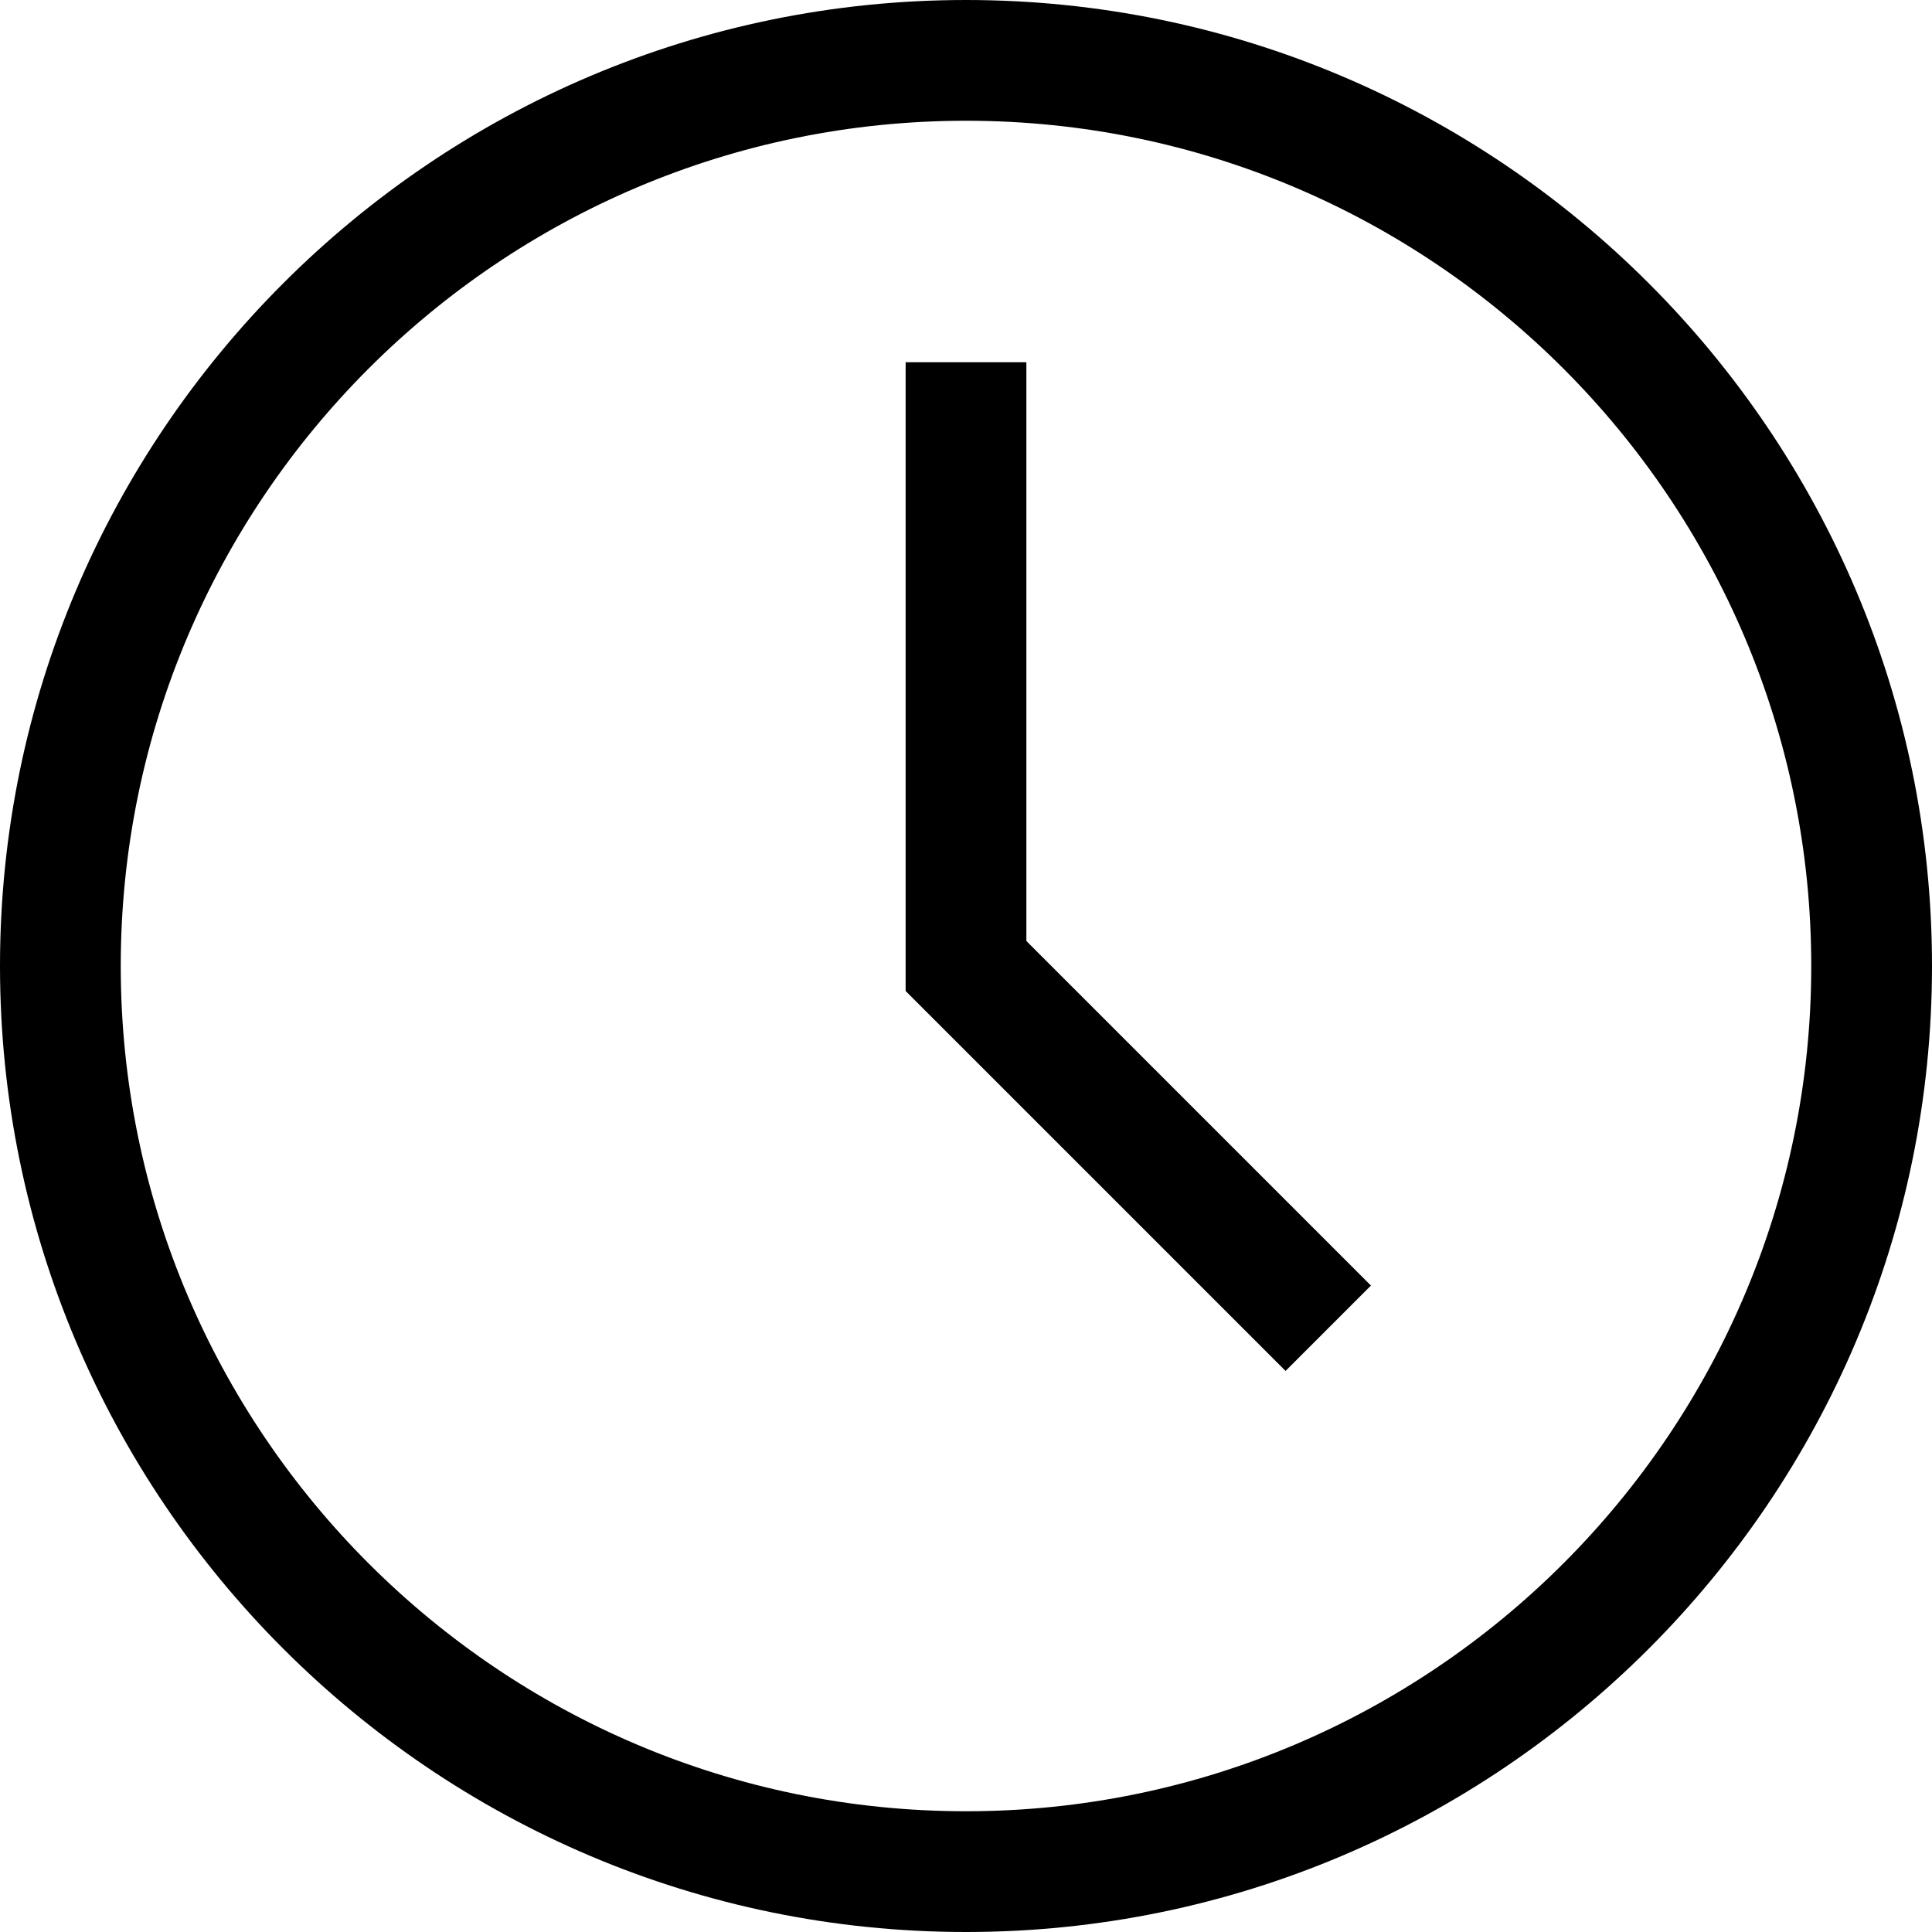
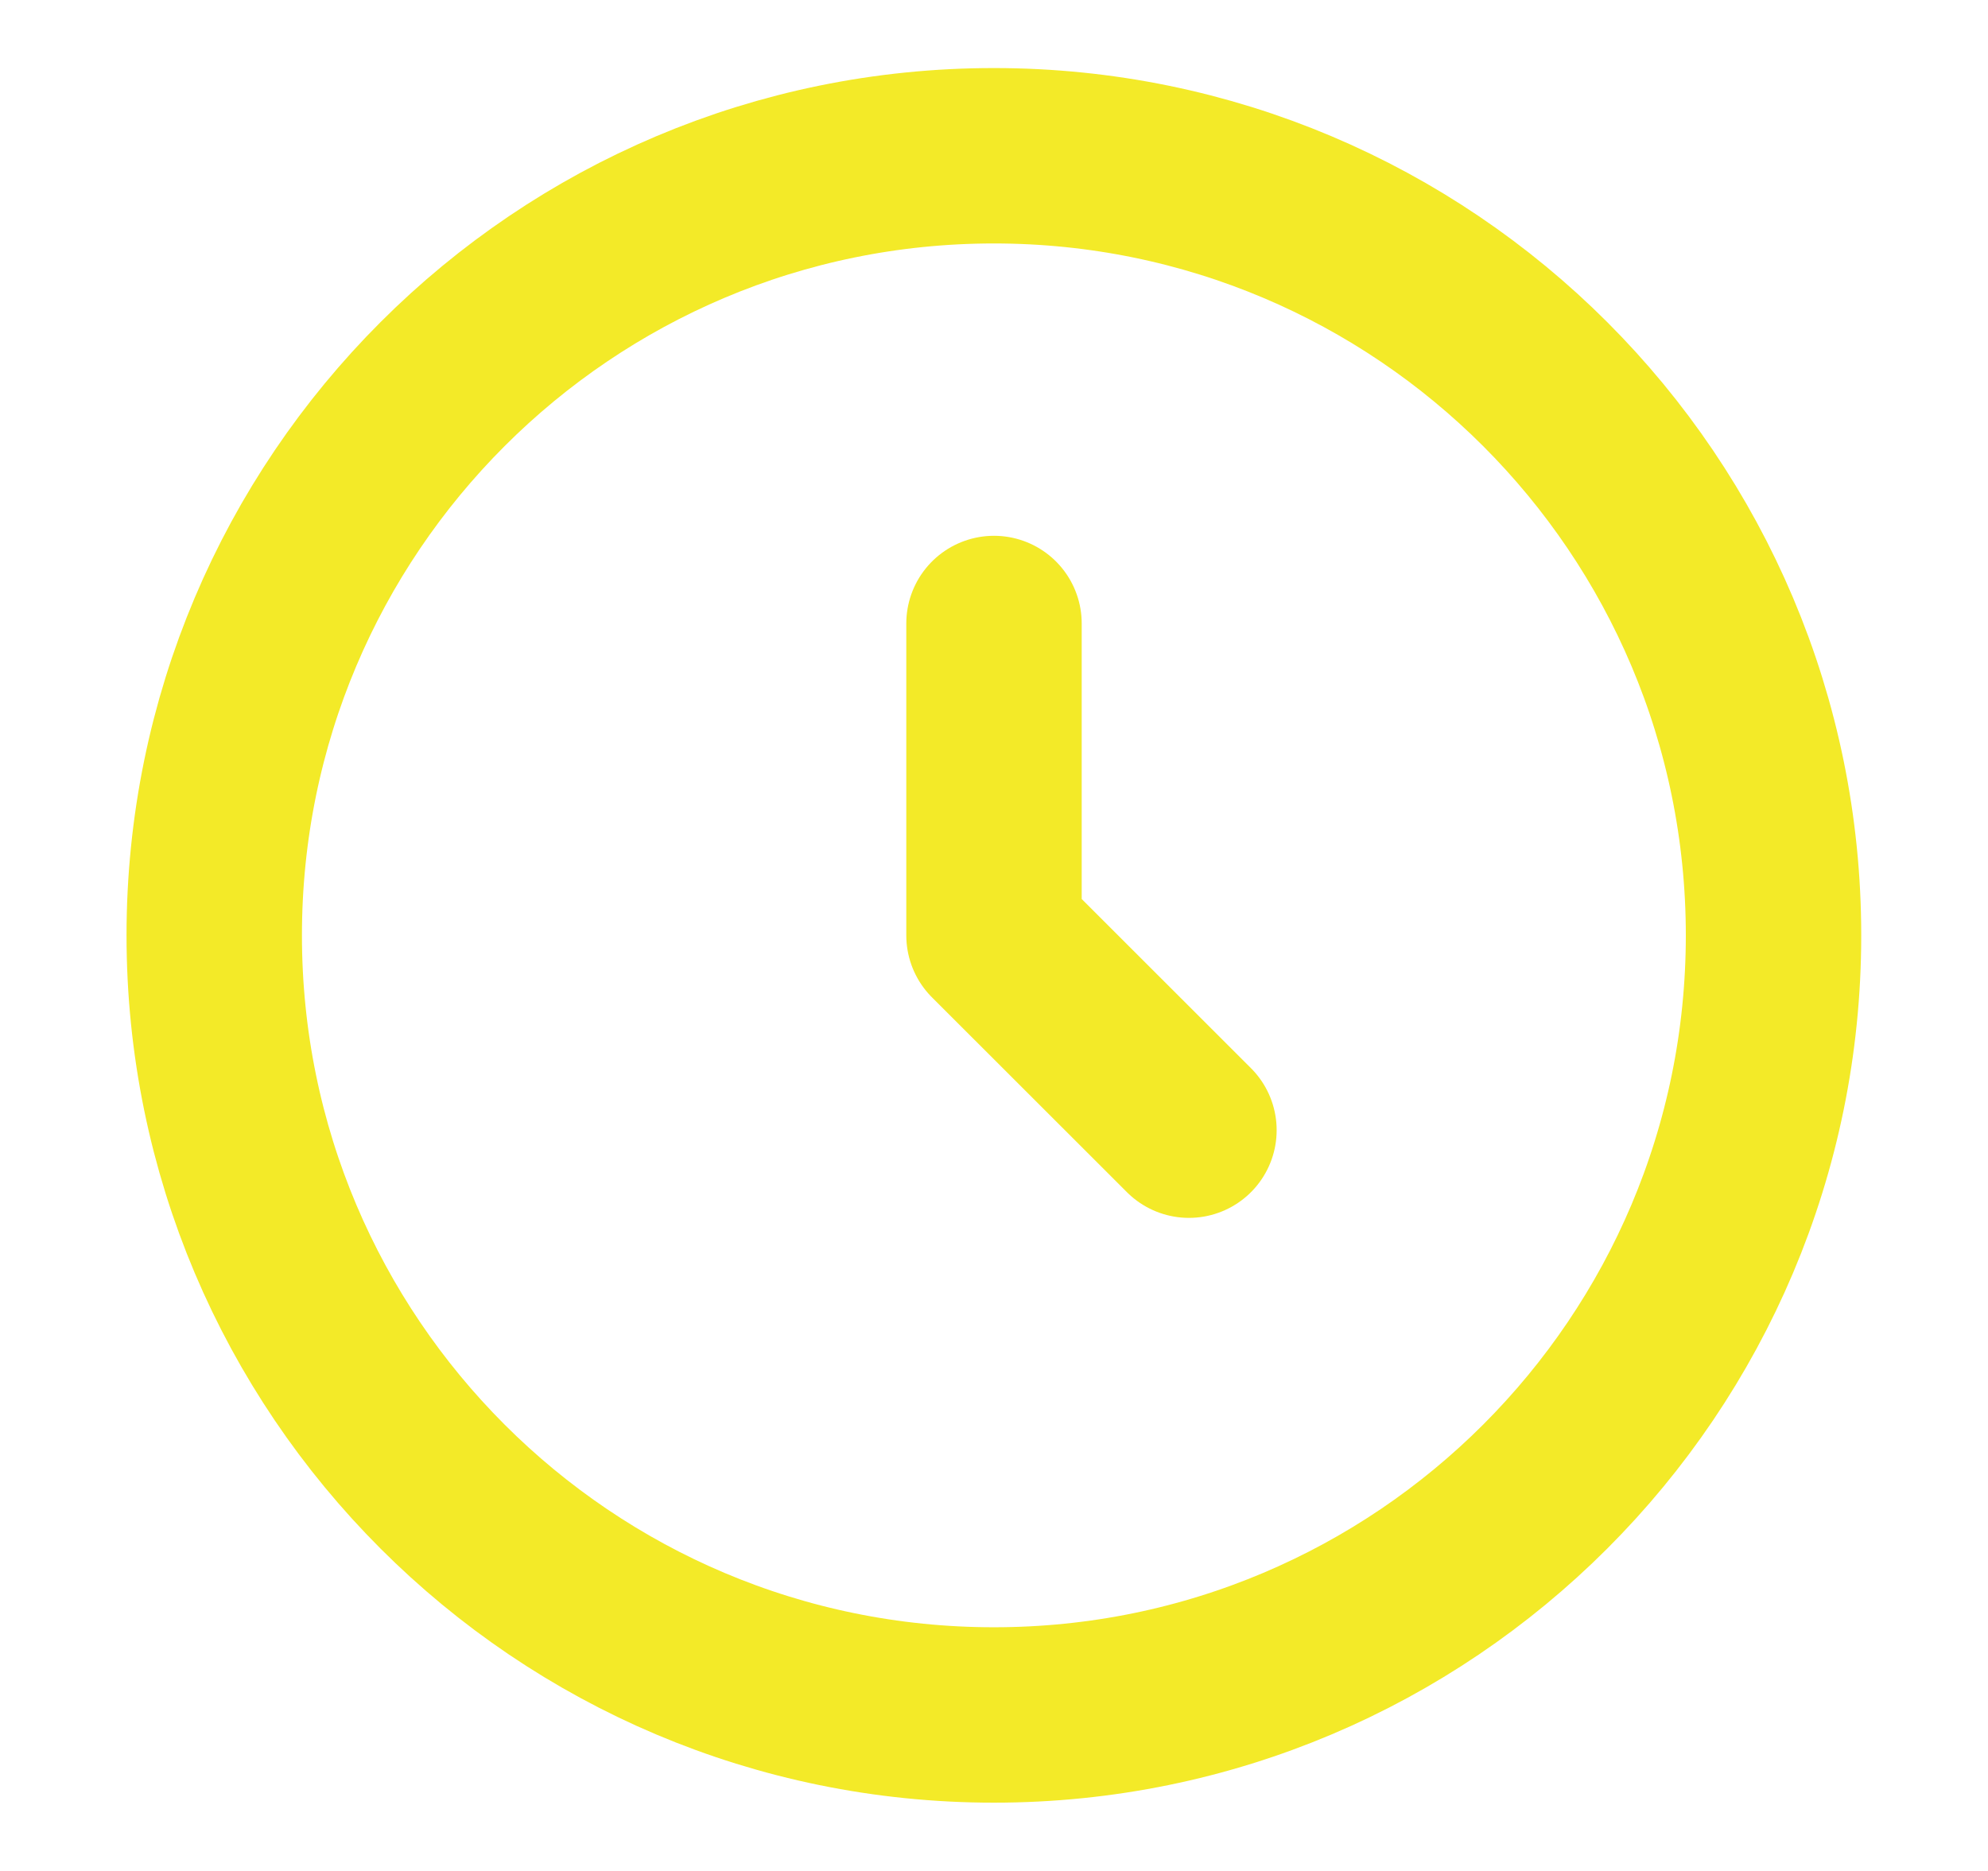
- <svg xmlns="http://www.w3.org/2000/svg" id="Capa_1" enable-background="new 0 0 443.294 443.294" height="512" viewBox="0 0 443.294 443.294" width="512">
-   <path d="m221.647 0c-122.214 0-221.647 99.433-221.647 221.647s99.433 221.647 221.647 221.647 221.647-99.433 221.647-221.647-99.433-221.647-221.647-221.647zm0 415.588c-106.941 0-193.941-87-193.941-193.941s87-193.941 193.941-193.941 193.941 87 193.941 193.941-87 193.941-193.941 193.941z" />
-   <path d="m235.5 83.118h-27.706v144.265l87.176 87.176 19.589-19.589-79.059-79.059z" />
+ <svg xmlns="http://www.w3.org/2000/svg" xmlns:html="http://www.w3.org/1999/xhtml" width="17" height="16" viewBox="0 0 17 16" fill="none">
+   <circle cx="8.499" cy="7.999" r="6.667" stroke="#F3EA28" stroke-width="1.5" />
+   <path d="M8.5 5.332V7.999L10.167 9.665" stroke="#F3EA28" stroke-width="1.5" stroke-linecap="round" stroke-linejoin="round" />
+   <html:en2vi-host class="corom-element" version="3" style="all: initial; position: absolute; top: 0; left: 0; right: 0; height: 0; margin: 0; text-align: left; z-index: 10000000000; pointer-events: none; border: none; display: block" />
</svg>
